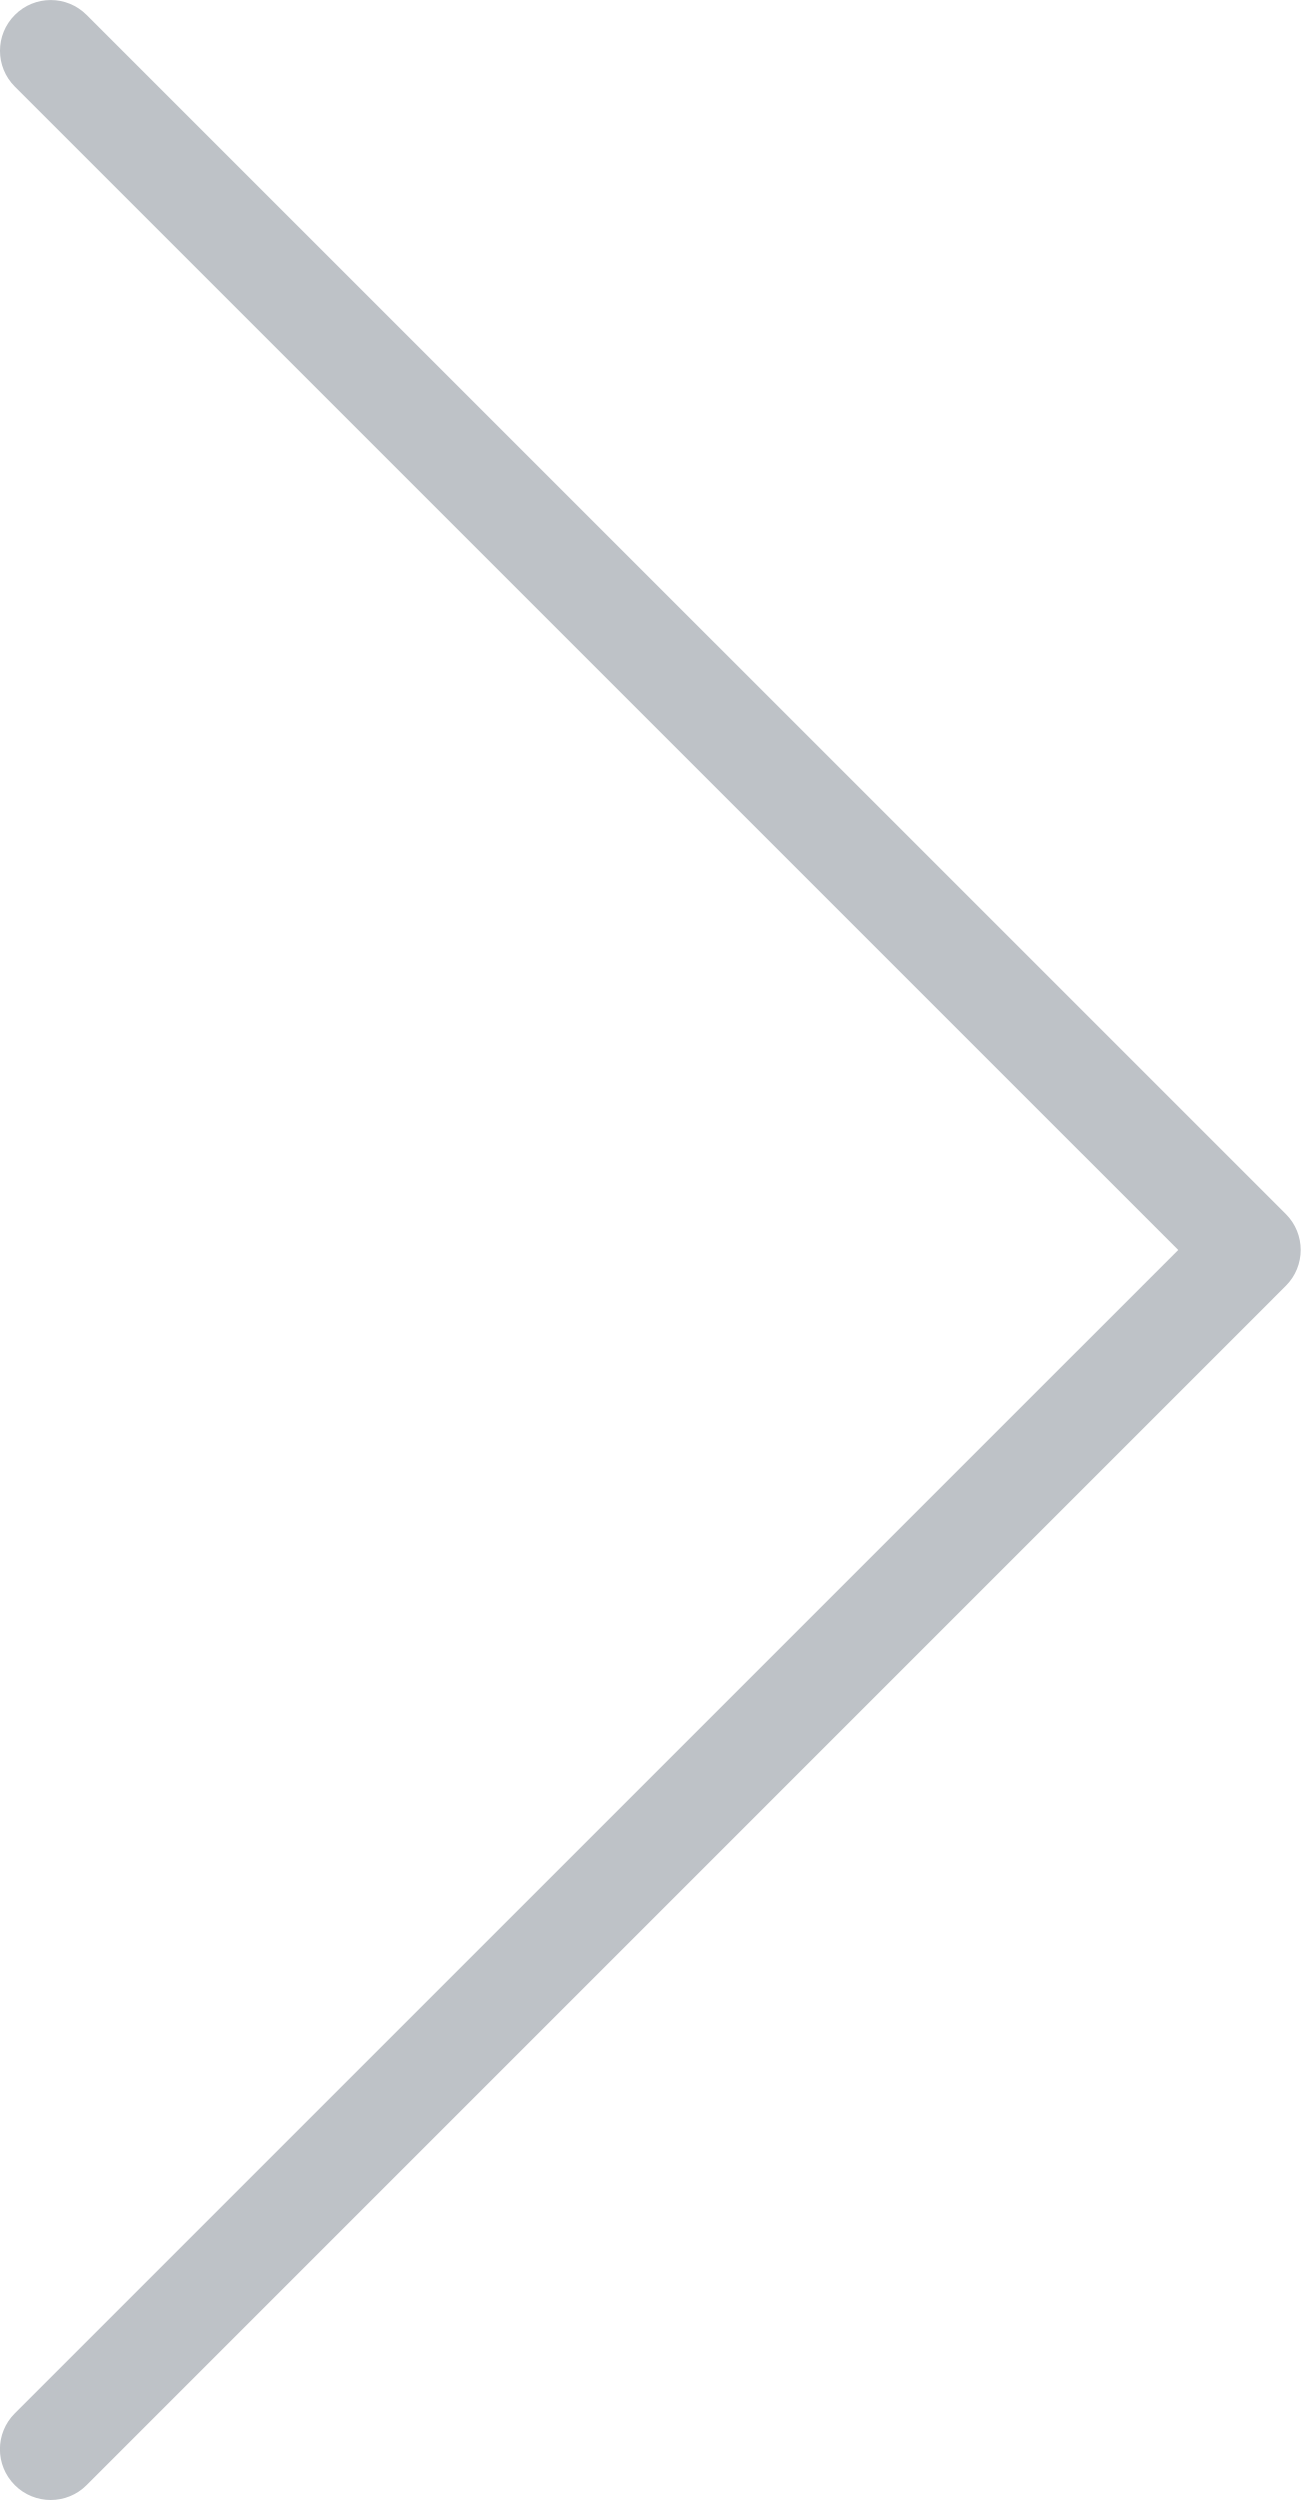
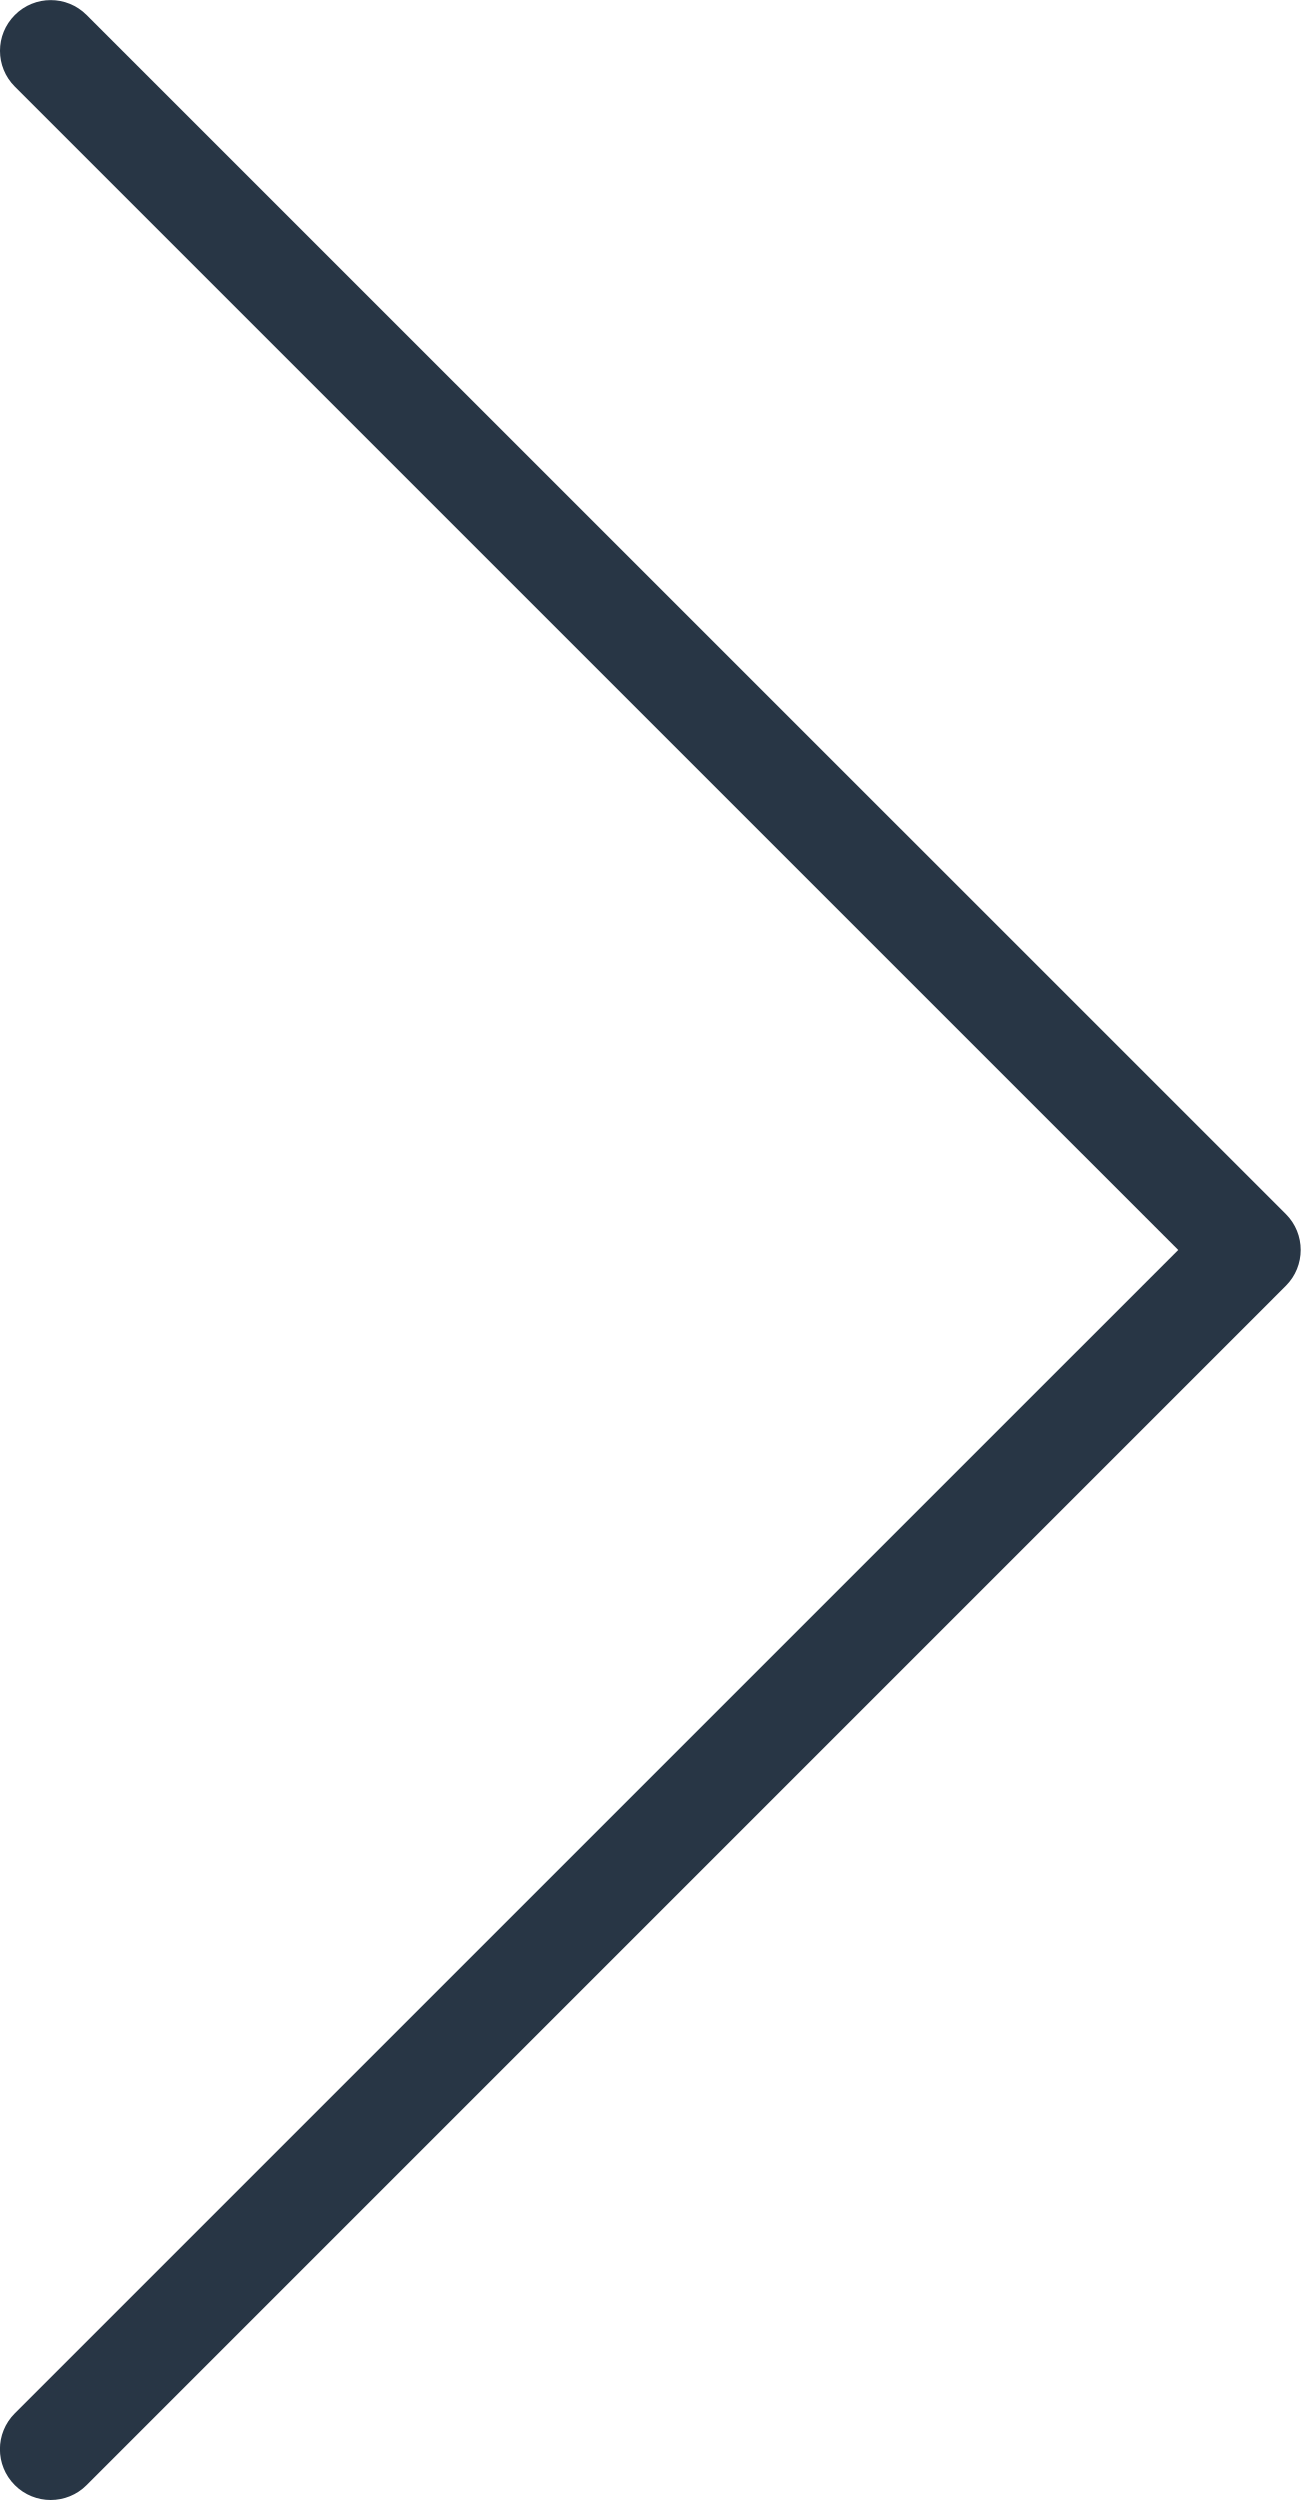
<svg xmlns="http://www.w3.org/2000/svg" version="1.1" id="Layer_1" x="0px" y="0px" width="21.707px" height="41.719px" viewBox="0 0 21.707 41.719" enable-background="new 0 0 21.707 41.719" xml:space="preserve">
-   <path fill="#BEC2C7" d="M19.662,20.859L0.248,1.446c-0.331-0.331-0.331-0.866,0-1.197c0.33-0.331,0.867-0.331,1.197,0L21.458,20.26  c0.33,0.33,0.33,0.867,0,1.197L1.445,41.471c-0.164,0.165-0.382,0.248-0.599,0.248c-0.217,0-0.434-0.083-0.599-0.248  c-0.331-0.331-0.331-0.867,0-1.198L19.662,20.859z" />
+   <path fill="#283645" d="M19.662,20.859L0.248,1.446c-0.331-0.331-0.331-0.865,0-1.196c0.33-0.331,0.867-0.331,1.197,0L21.458,20.26  c0.33,0.33,0.33,0.867,0,1.197L1.445,41.471c-0.164,0.165-0.382,0.248-0.599,0.248c-0.217,0-0.434-0.083-0.599-0.248  c-0.331-0.331-0.331-0.867,0-1.198L19.662,20.859z" />
</svg>
